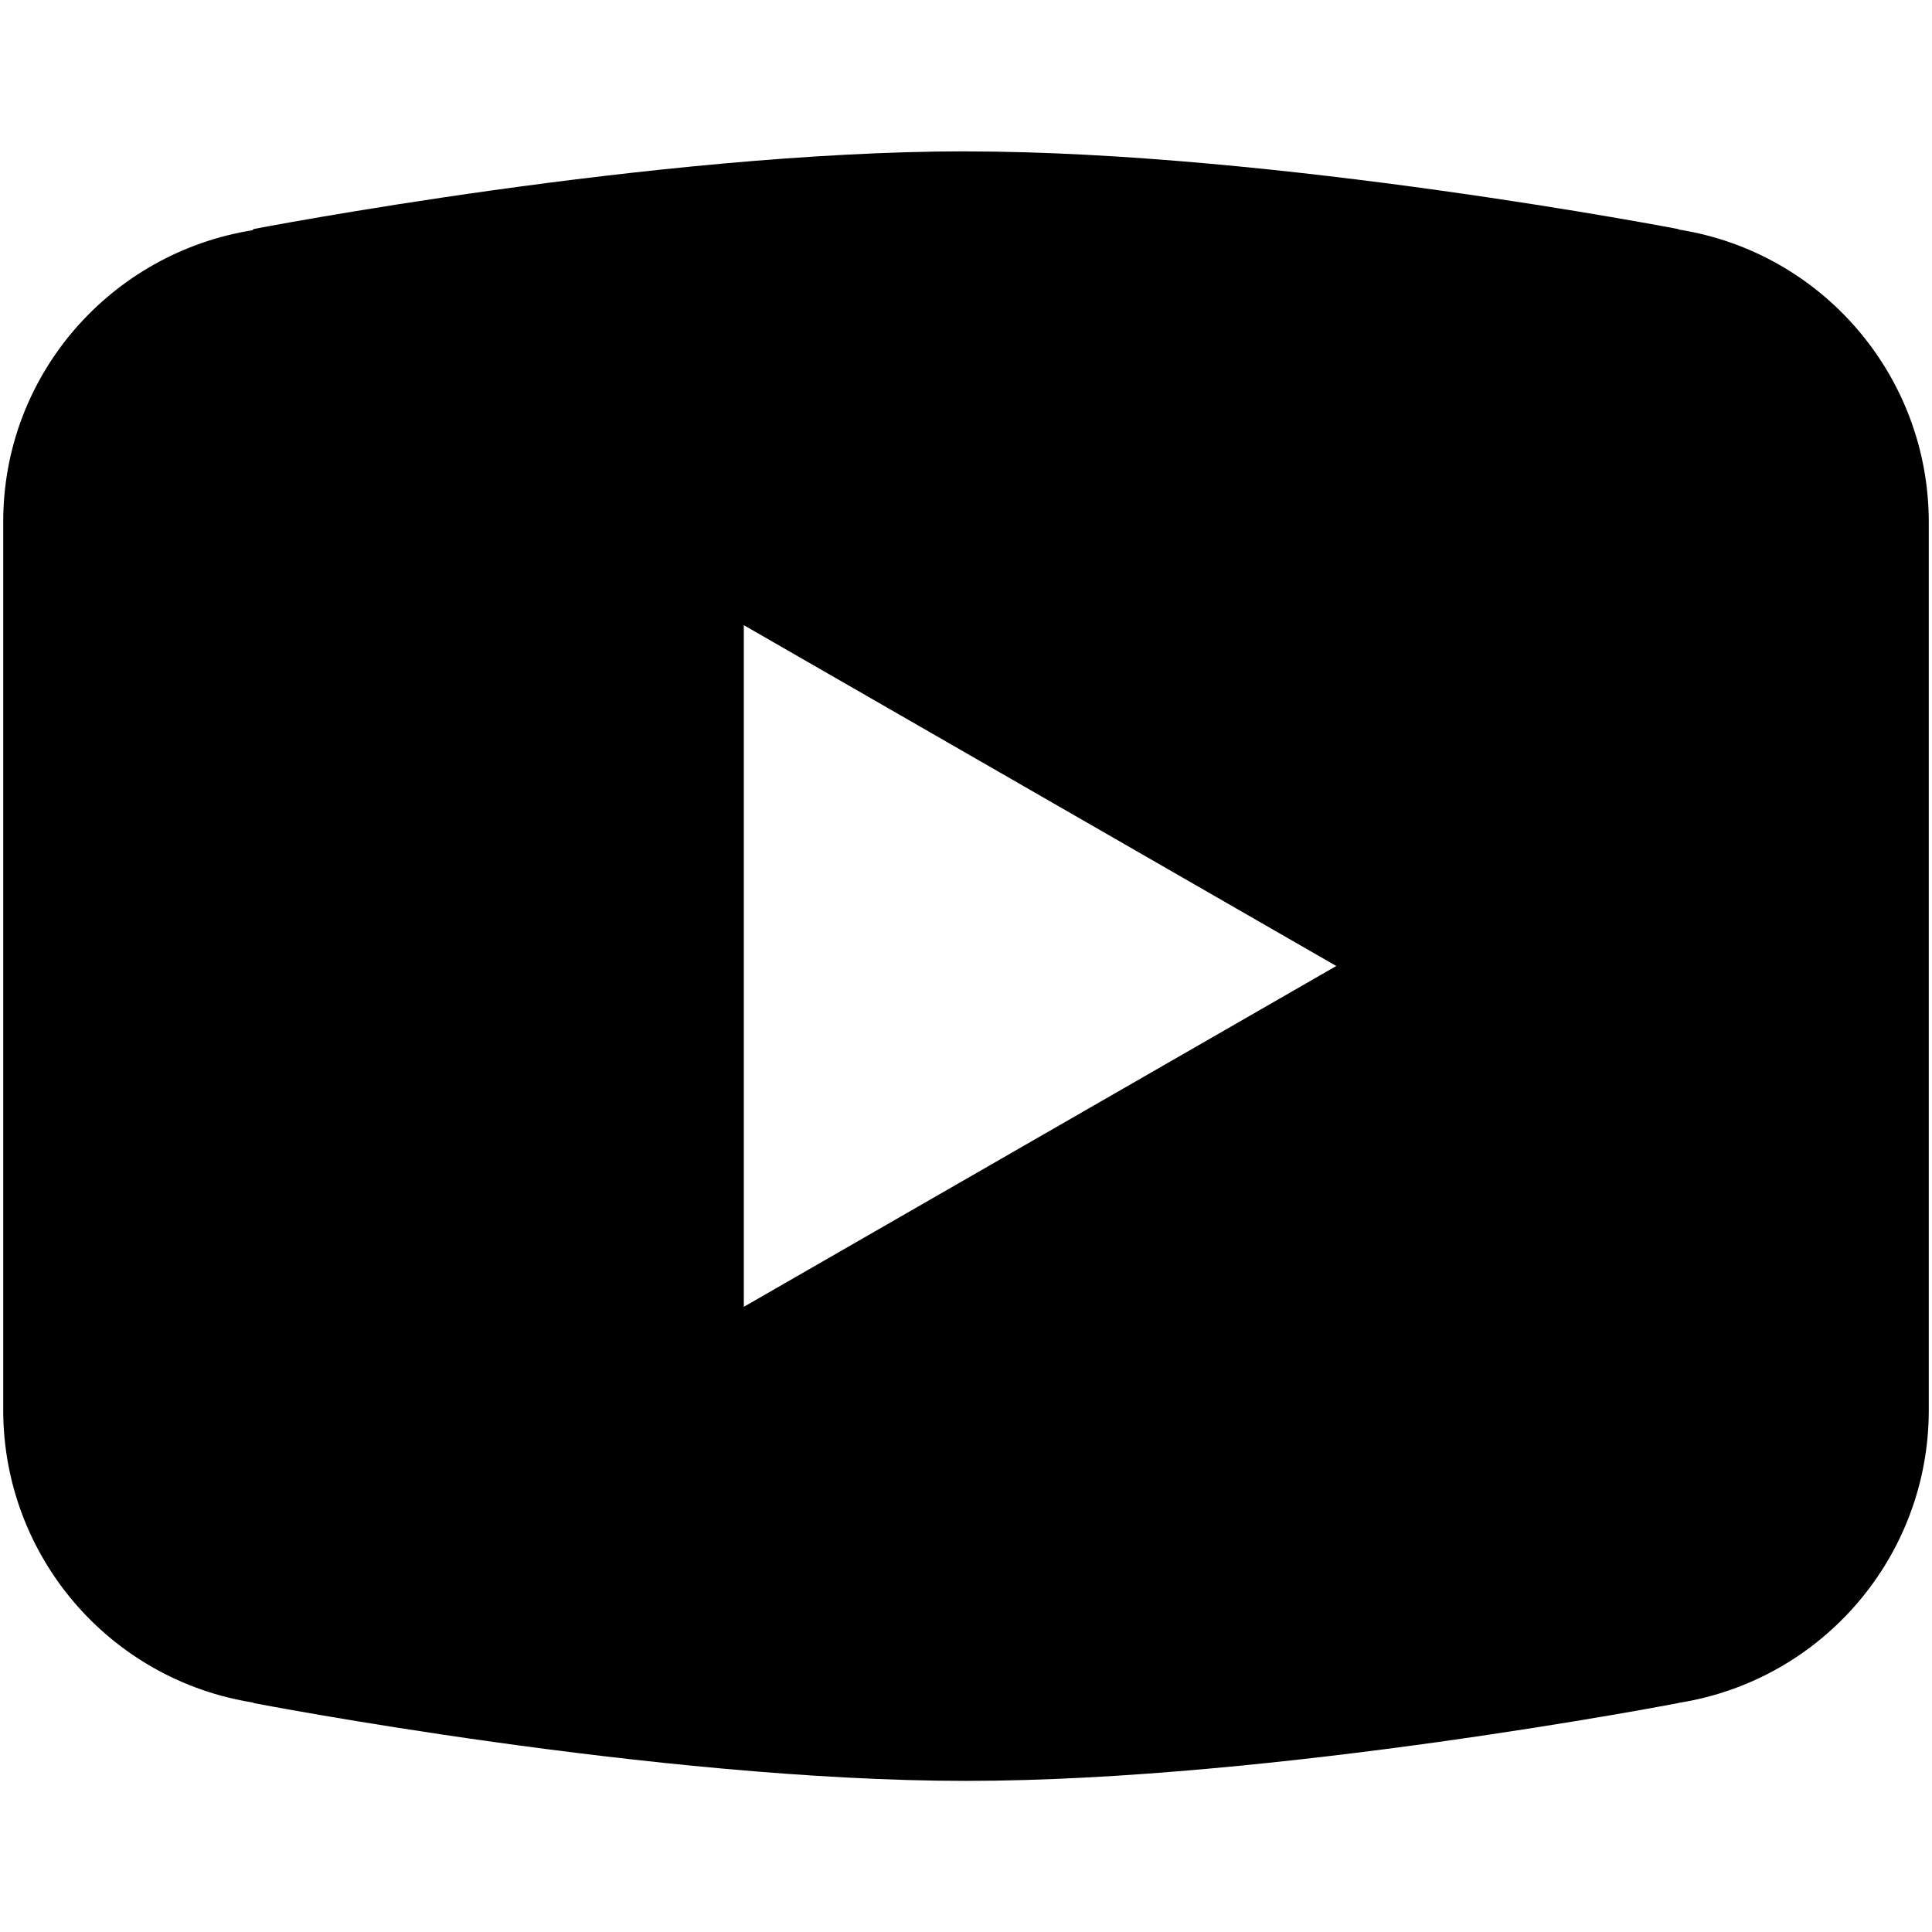
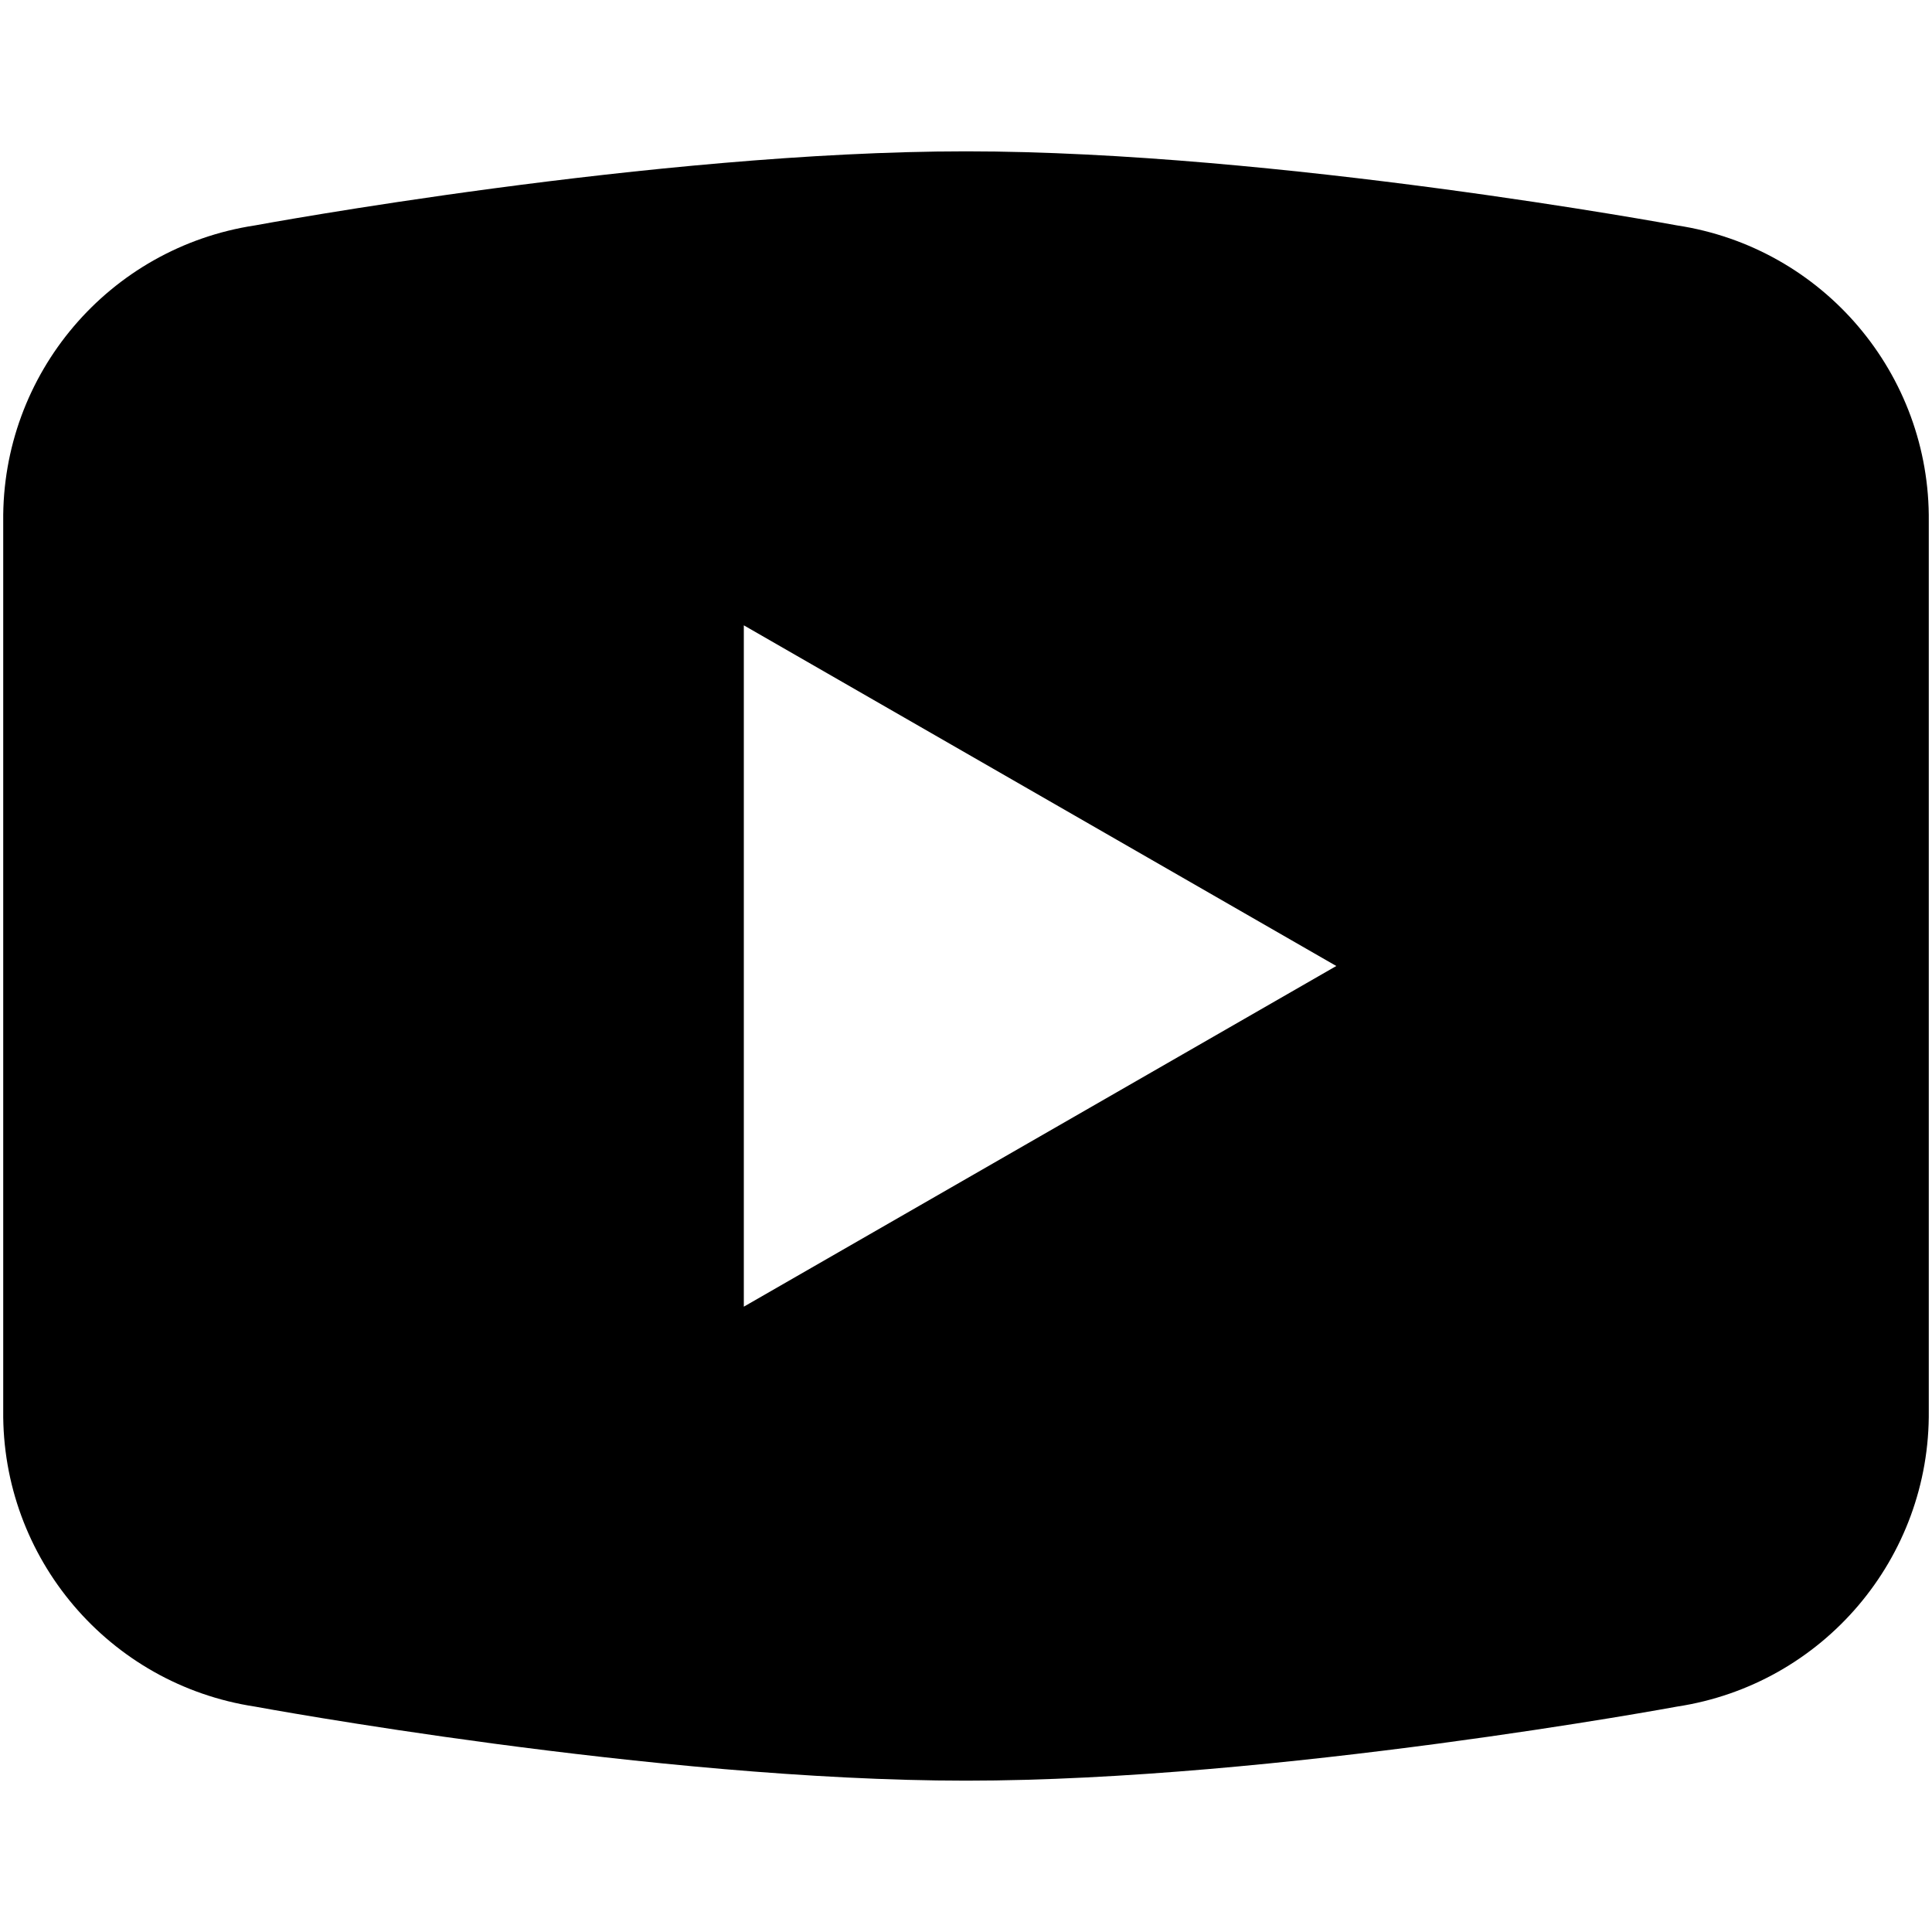
- <svg xmlns="http://www.w3.org/2000/svg" viewBox="0,0,256,256" width="30px" height="30px" fill-rule="nonzero">
-   <g transform="translate(-19.2,-19.2) scale(1.15,1.15)">
-     <g fill="#000000" fill-rule="nonzero" stroke="none" stroke-width="1" stroke-linecap="butt" stroke-linejoin="miter" stroke-miterlimit="10" stroke-dasharray="" stroke-dashoffset="0" font-family="none" font-weight="none" font-size="none" text-anchor="none" style="mix-blend-mode: normal">
-       <g transform="scale(8.53333,8.53333)">
-         <path d="M15,4c-4.186,0 -9.619,1.049 -9.619,1.049l-0.014,0.016c-1.907,0.305 -3.367,1.943 -3.367,3.936v6v0.002v5.998v0.002c0.004,1.966 1.435,3.637 3.377,3.943l0.004,0.006c0,0 5.433,1.051 9.619,1.051c4.186,0 9.619,-1.051 9.619,-1.051l0.002,-0.002c1.944,-0.306 3.377,-1.98 3.379,-3.947v-0.002v-5.998v-0.002v-6c-0.003,-1.966 -1.435,-3.639 -3.377,-3.945l-0.004,-0.006c0,0 -5.433,-1.049 -9.619,-1.049zM12,10.398l8,4.602l-8,4.602z" />
-       </g>
-     </g>
-   </g>
+ <svg xmlns="http://www.w3.org/2000/svg" fill="currentColor" viewBox="0 0 256 256">
+   <path stroke-miterlimit="10" d="M15 4c-4.2 0-9.6 1-9.6 1A4 4 0 0 0 2 9v12a4 4 0 0 0 3.4 4s5.4 1 9.6 1c4.2 0 9.6-1 9.6-1a4 4 0 0 0 3.4-4V9a4 4 0 0 0-3.4-4S19.2 4 15 4zm-3 6.4 8 4.6-8 4.6z" font-family="none" font-size="none" font-weight="none" style="mix-blend-mode:normal" text-anchor="none" transform="translate(-19.2 -19.2) scale(9.81333)" />
</svg>
